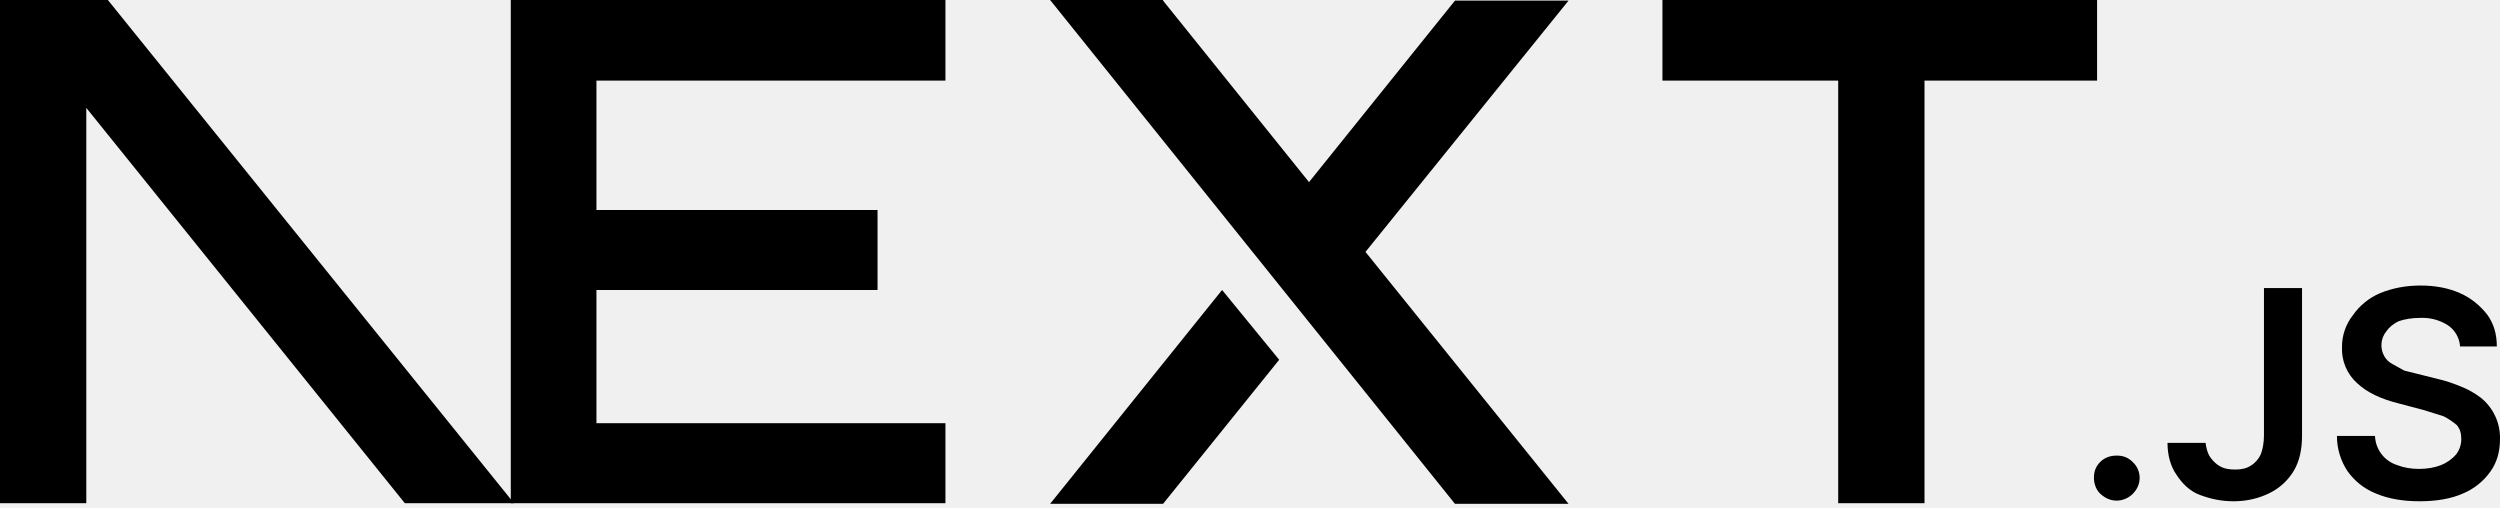
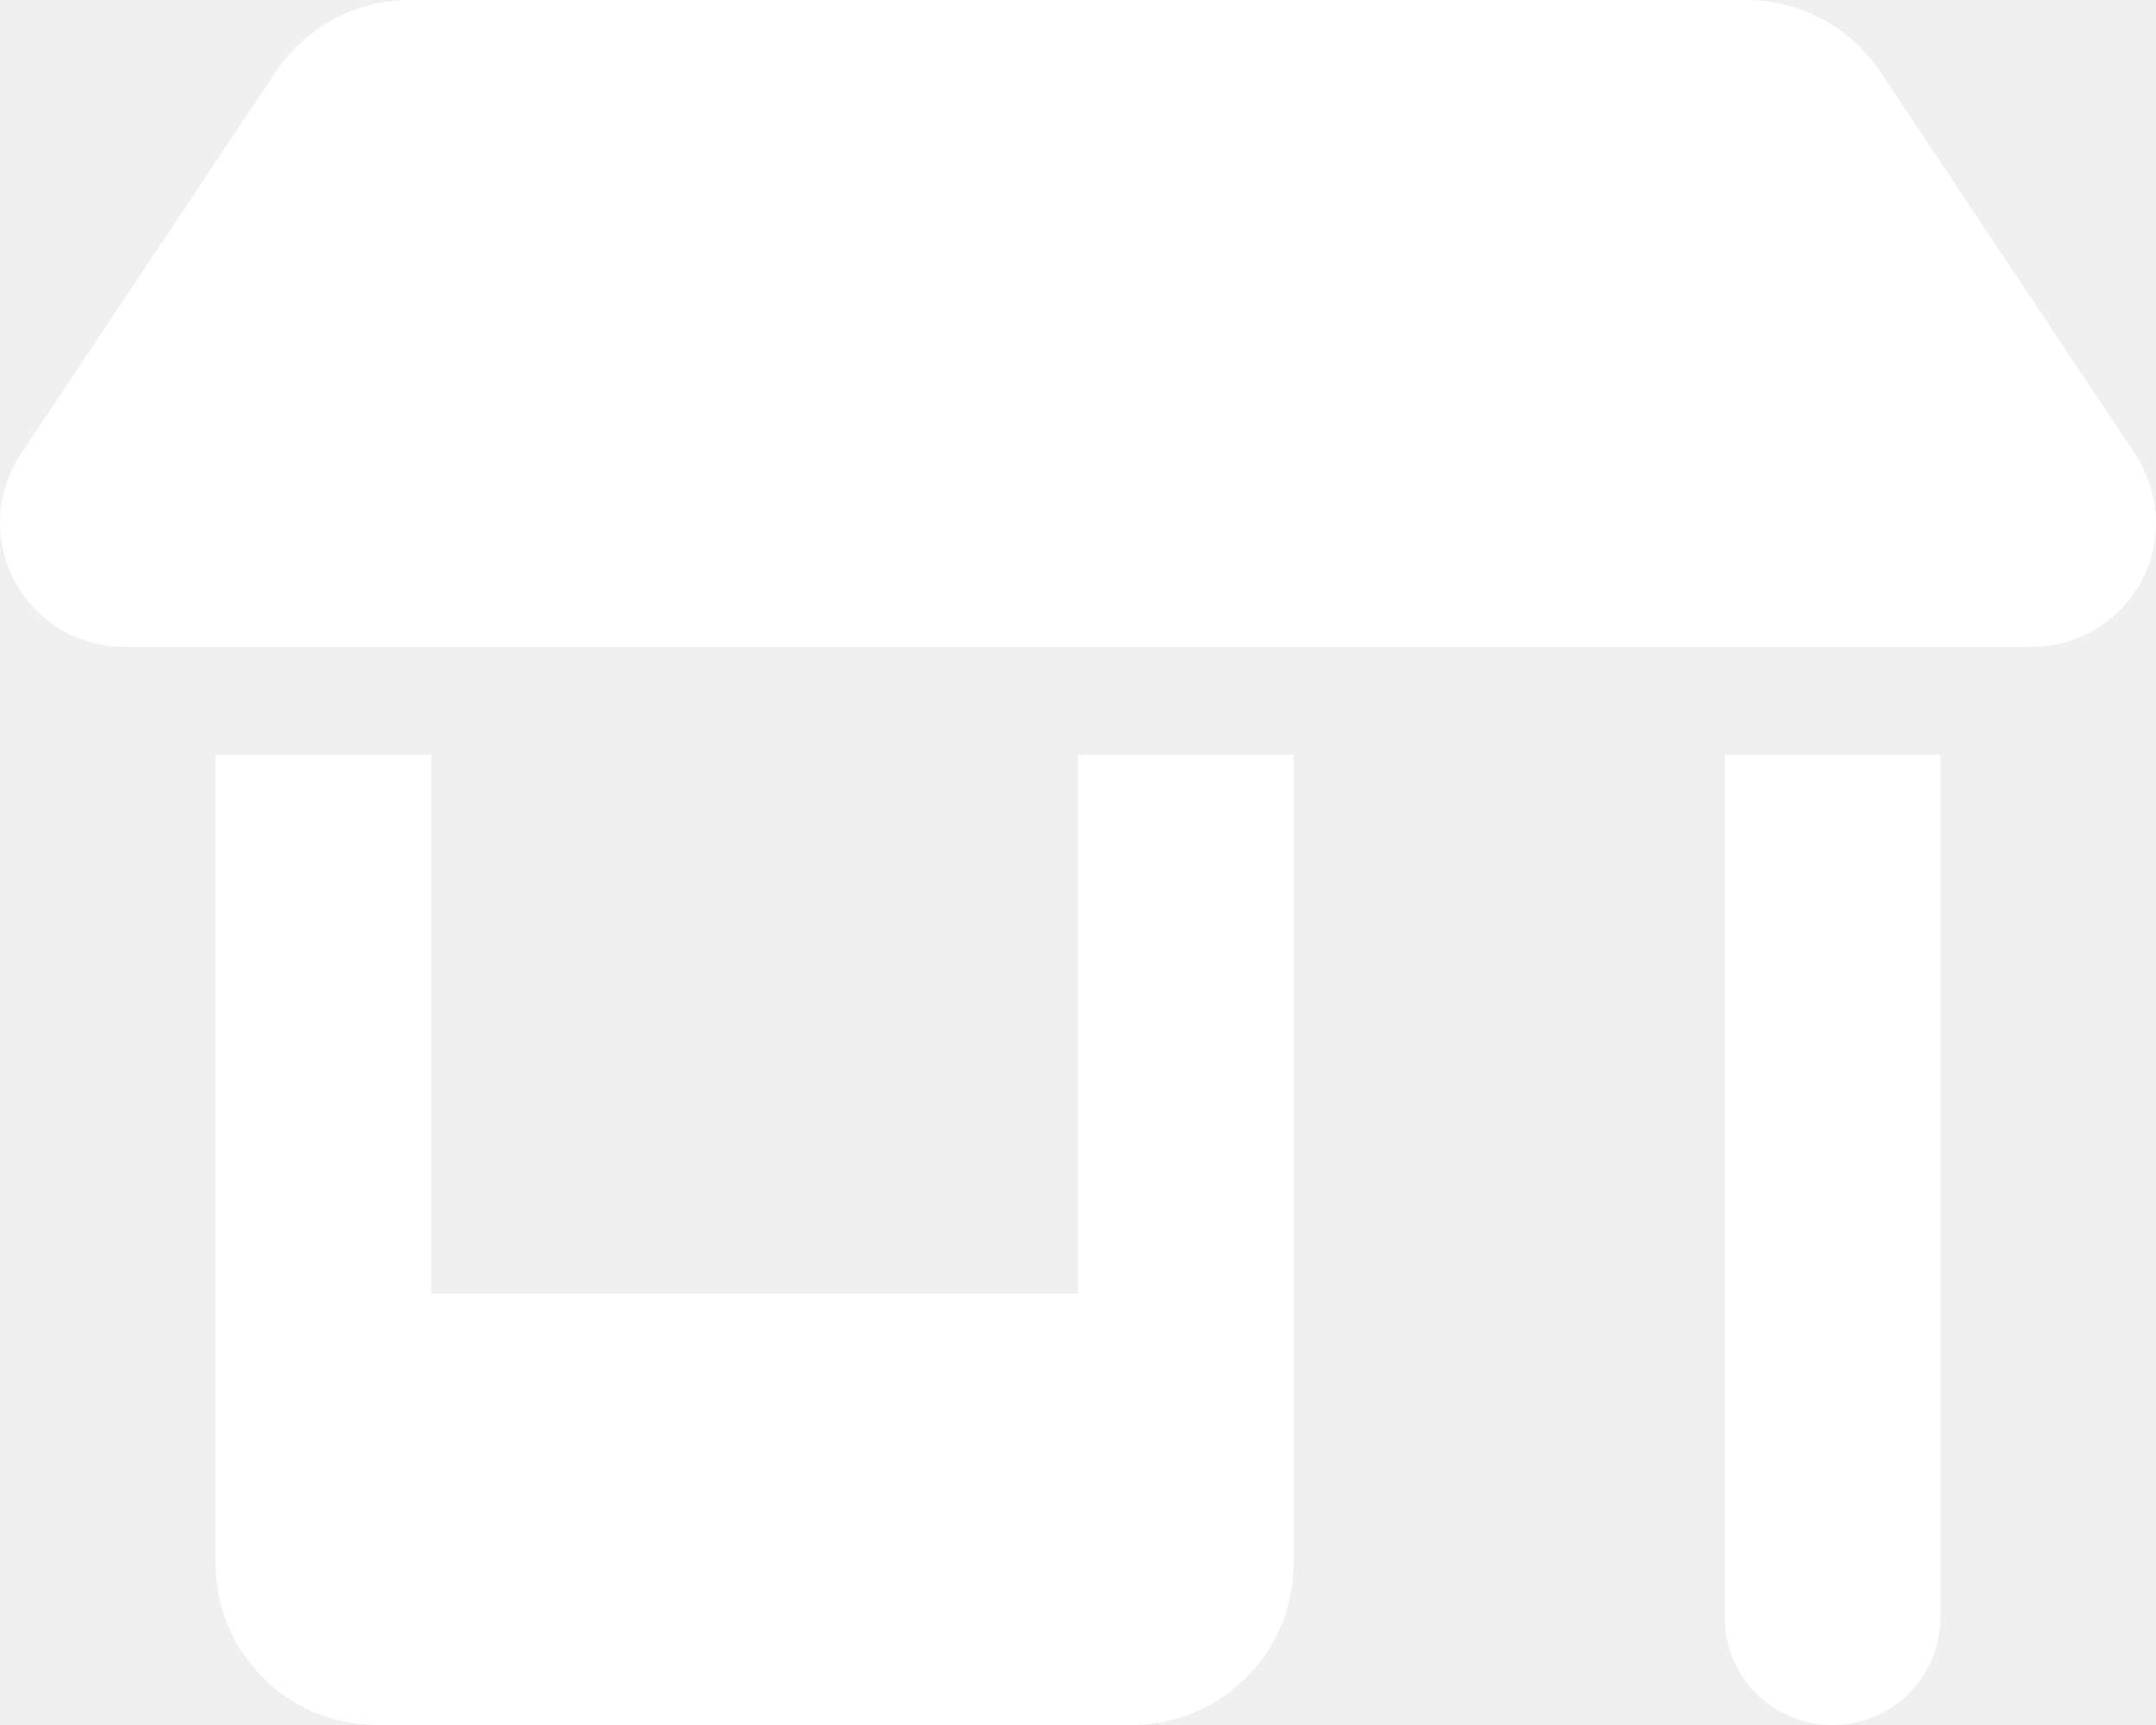
- <svg xmlns="http://www.w3.org/2000/svg" fill="none" viewBox="0 0 394 80">
-   <path fill="#000" d="M262 0h68.5v12.7h-27.2v66.6h-13.6V12.7H262V0ZM149 0v12.7H94v20.4h44.3v12.6H94v21h55v12.6H80.5V0h68.7zm34.3 0h-17.8l63.8 79.4h17.9l-32-39.7 32-39.6h-17.9l-23 28.6-23-28.6zm18.3 56.7-9-11-27.1 33.7h17.8l18.3-22.7z" />
-   <path fill="#000" d="M81 79.3 17 0H0v79.3h13.6V17l50.2 62.3H81Zm252.6-.4c-1 0-1.8-.4-2.5-1s-1.1-1.6-1.1-2.6.3-1.8 1-2.5 1.6-1 2.6-1 1.8.3 2.5 1a3.4 3.4 0 0 1 .6 4.3 3.7 3.7 0 0 1-3 1.8zm23.2-33.5h6v23.3c0 2.1-.4 4-1.3 5.5a9.1 9.1 0 0 1-3.8 3.5c-1.6.8-3.5 1.3-5.7 1.3-2 0-3.7-.4-5.3-1s-2.8-1.8-3.7-3.2c-.9-1.3-1.4-3-1.4-5h6c.1.8.3 1.6.7 2.2s1 1.2 1.6 1.5c.7.4 1.5.5 2.4.5 1 0 1.8-.2 2.4-.6a4 4 0 0 0 1.6-1.8c.3-.8.5-1.8.5-3V45.5zm30.9 9.1a4.4 4.4 0 0 0-2-3.3 7.5 7.5 0 0 0-4.3-1.1c-1.3 0-2.4.2-3.3.5-.9.4-1.6 1-2 1.6a3.5 3.5 0 0 0-.3 4c.3.5.7.9 1.3 1.2l1.8 1 2 .5 3.2.8c1.3.3 2.5.7 3.7 1.2a13 13 0 0 1 3.2 1.8 8.1 8.1 0 0 1 3 6.5c0 2-.5 3.7-1.5 5.1a10 10 0 0 1-4.4 3.5c-1.8.8-4.1 1.2-6.8 1.2-2.6 0-4.9-.4-6.8-1.2-2-.8-3.4-2-4.5-3.5a10 10 0 0 1-1.7-5.6h6a5 5 0 0 0 3.5 4.6c1 .4 2.2.6 3.4.6 1.3 0 2.5-.2 3.5-.6 1-.4 1.8-1 2.4-1.7a4 4 0 0 0 .8-2.4c0-.9-.2-1.6-.7-2.2a11 11 0 0 0-2.1-1.4l-3.2-1-3.8-1c-2.8-.7-5-1.7-6.6-3.2a7.2 7.2 0 0 1-2.4-5.7 8 8 0 0 1 1.7-5 10 10 0 0 1 4.3-3.5c2-.8 4-1.2 6.4-1.2 2.3 0 4.4.4 6.2 1.2 1.8.8 3.2 2 4.3 3.4 1 1.4 1.5 3 1.5 5h-5.8z" />
+ <svg xmlns="http://www.w3.org/2000/svg" viewBox="0 0 640 512">
+   <path fill="#ffffff" d="M36.8 192H603.2c20.3 0 36.8-16.5 36.8-36.8c0-7.3-2.2-14.4-6.2-20.4L558.2 21.4C549.3 8 534.4 0 518.3 0H121.7c-16 0-31 8-39.9 21.4L6.2 134.7c-4 6.1-6.2 13.2-6.2 20.4C0 175.5 16.5 192 36.8 192zM64 224V384v80c0 26.5 21.5 48 48 48H336c26.5 0 48-21.5 48-48V384 224H320V384H128V224H64zm448 0V480c0 17.7 14.3 32 32 32s32-14.3 32-32V224H512z" />
</svg>
